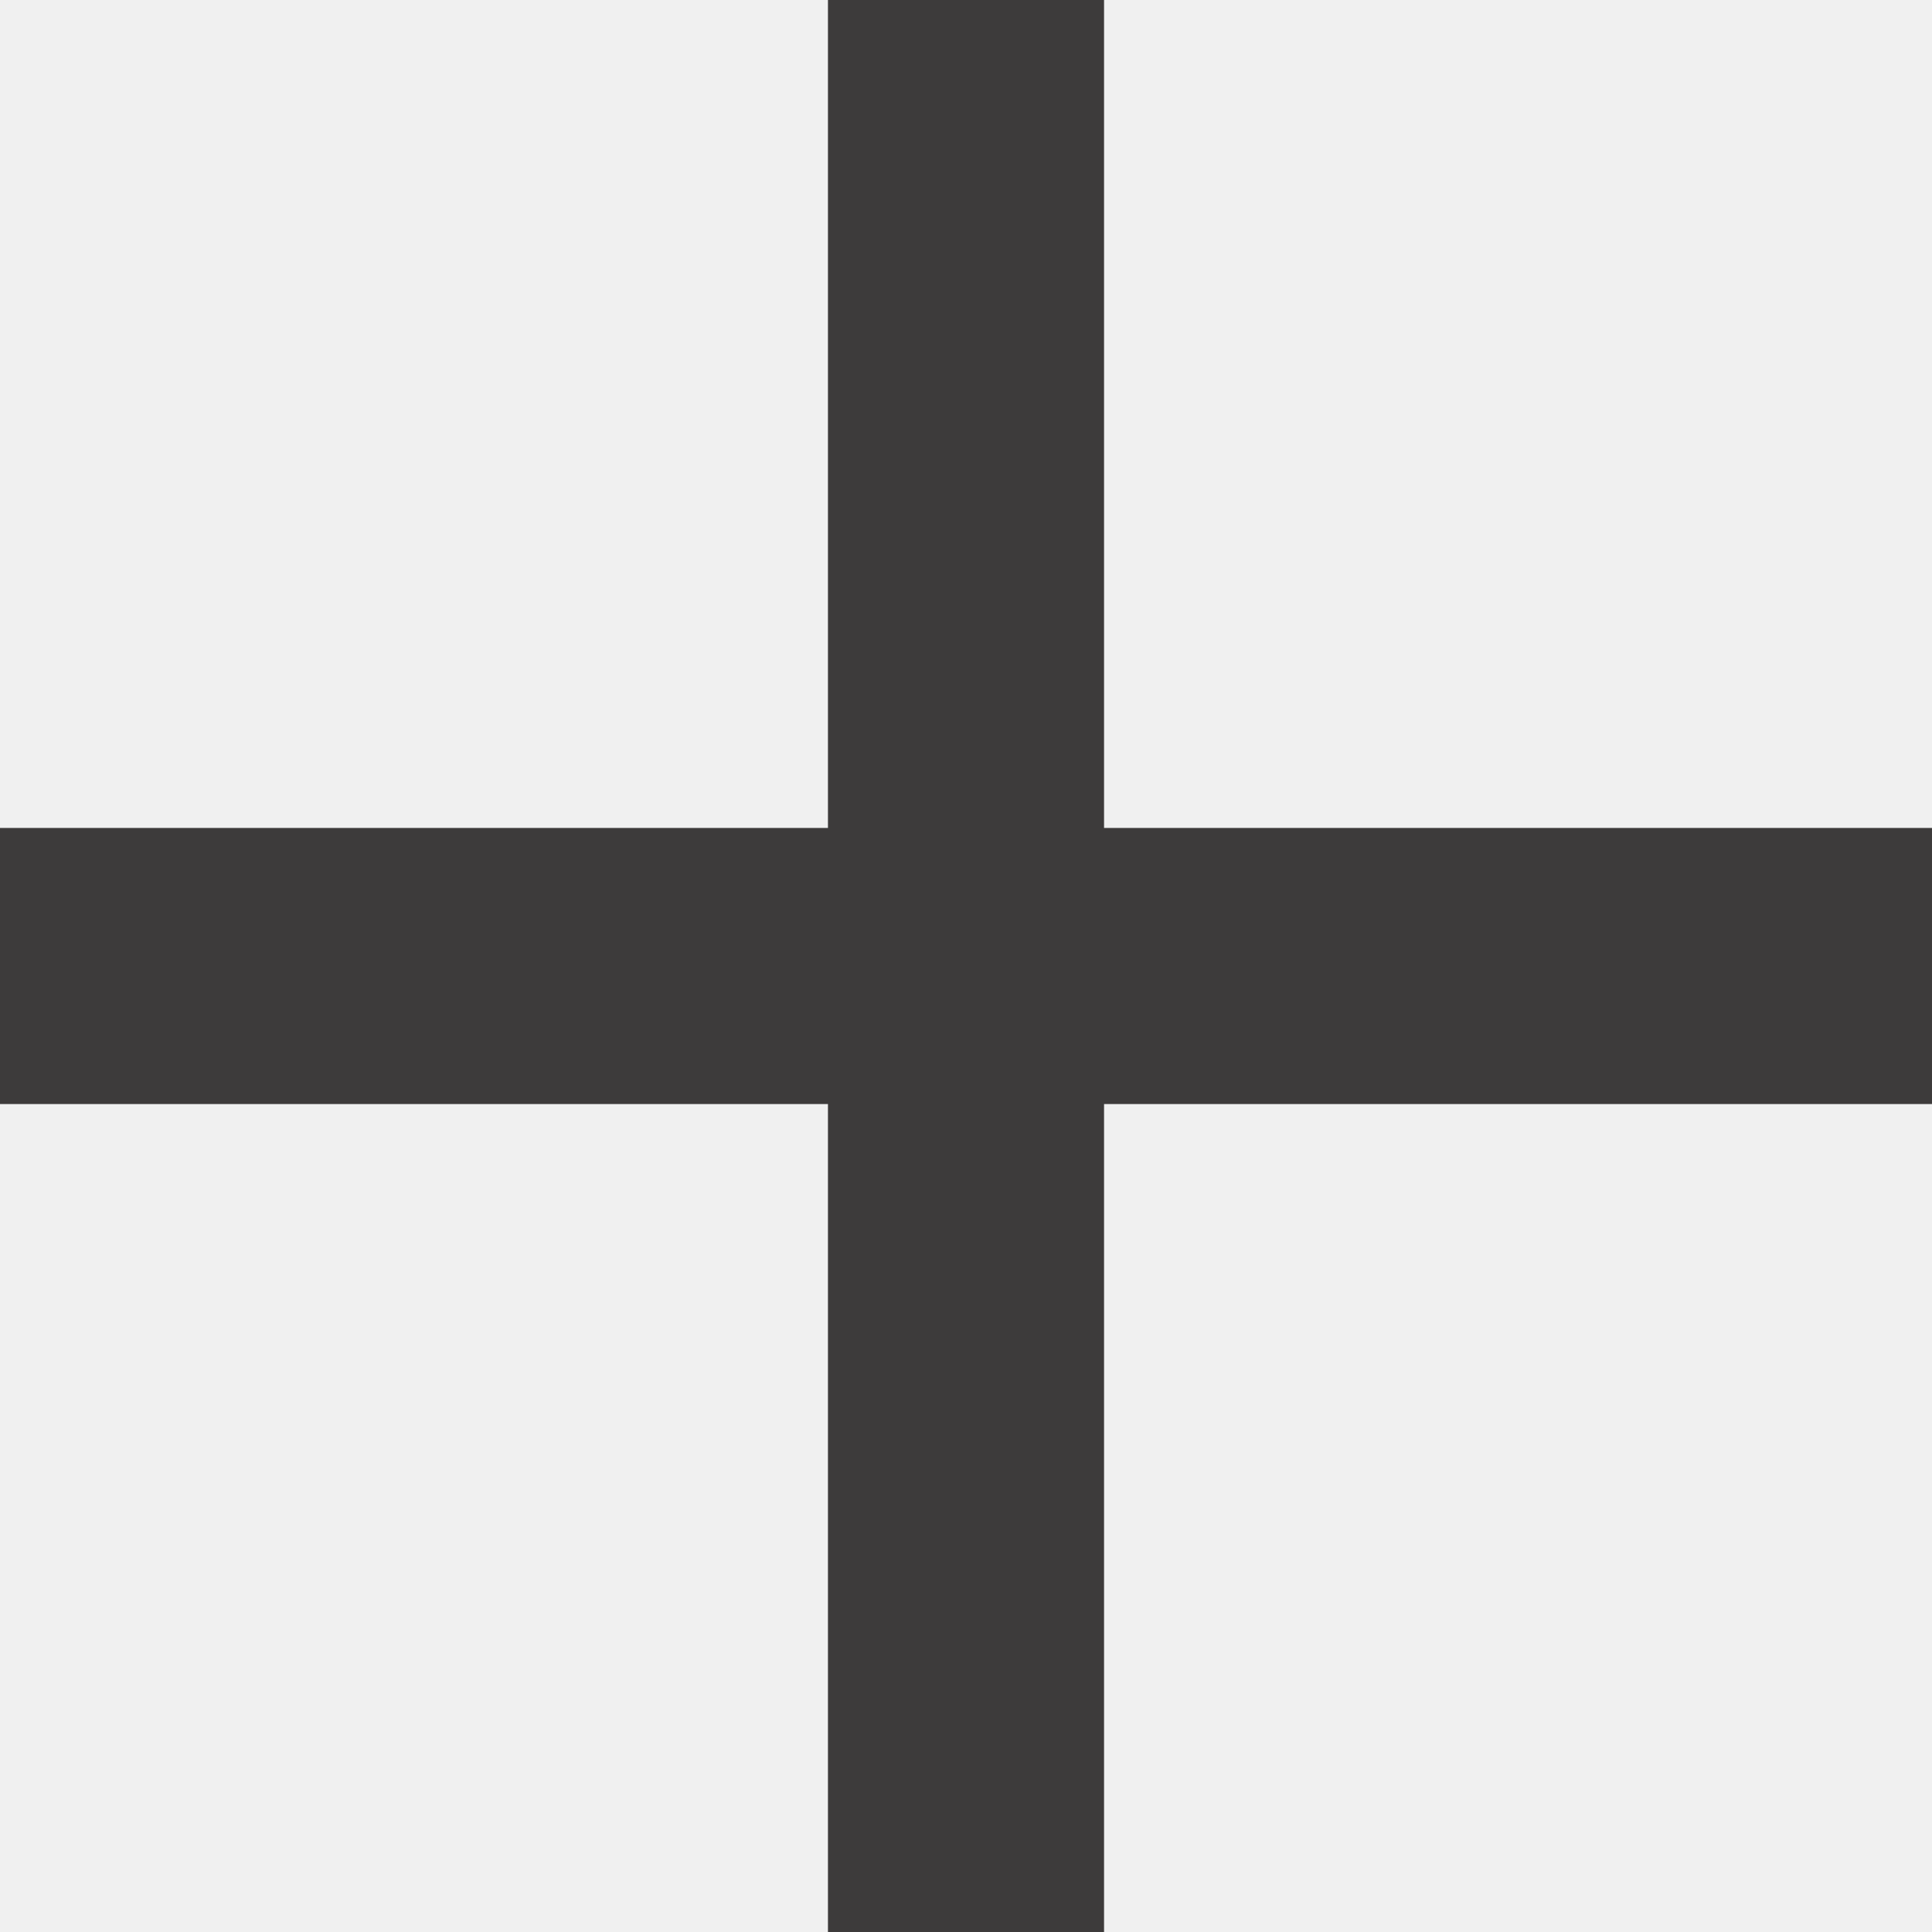
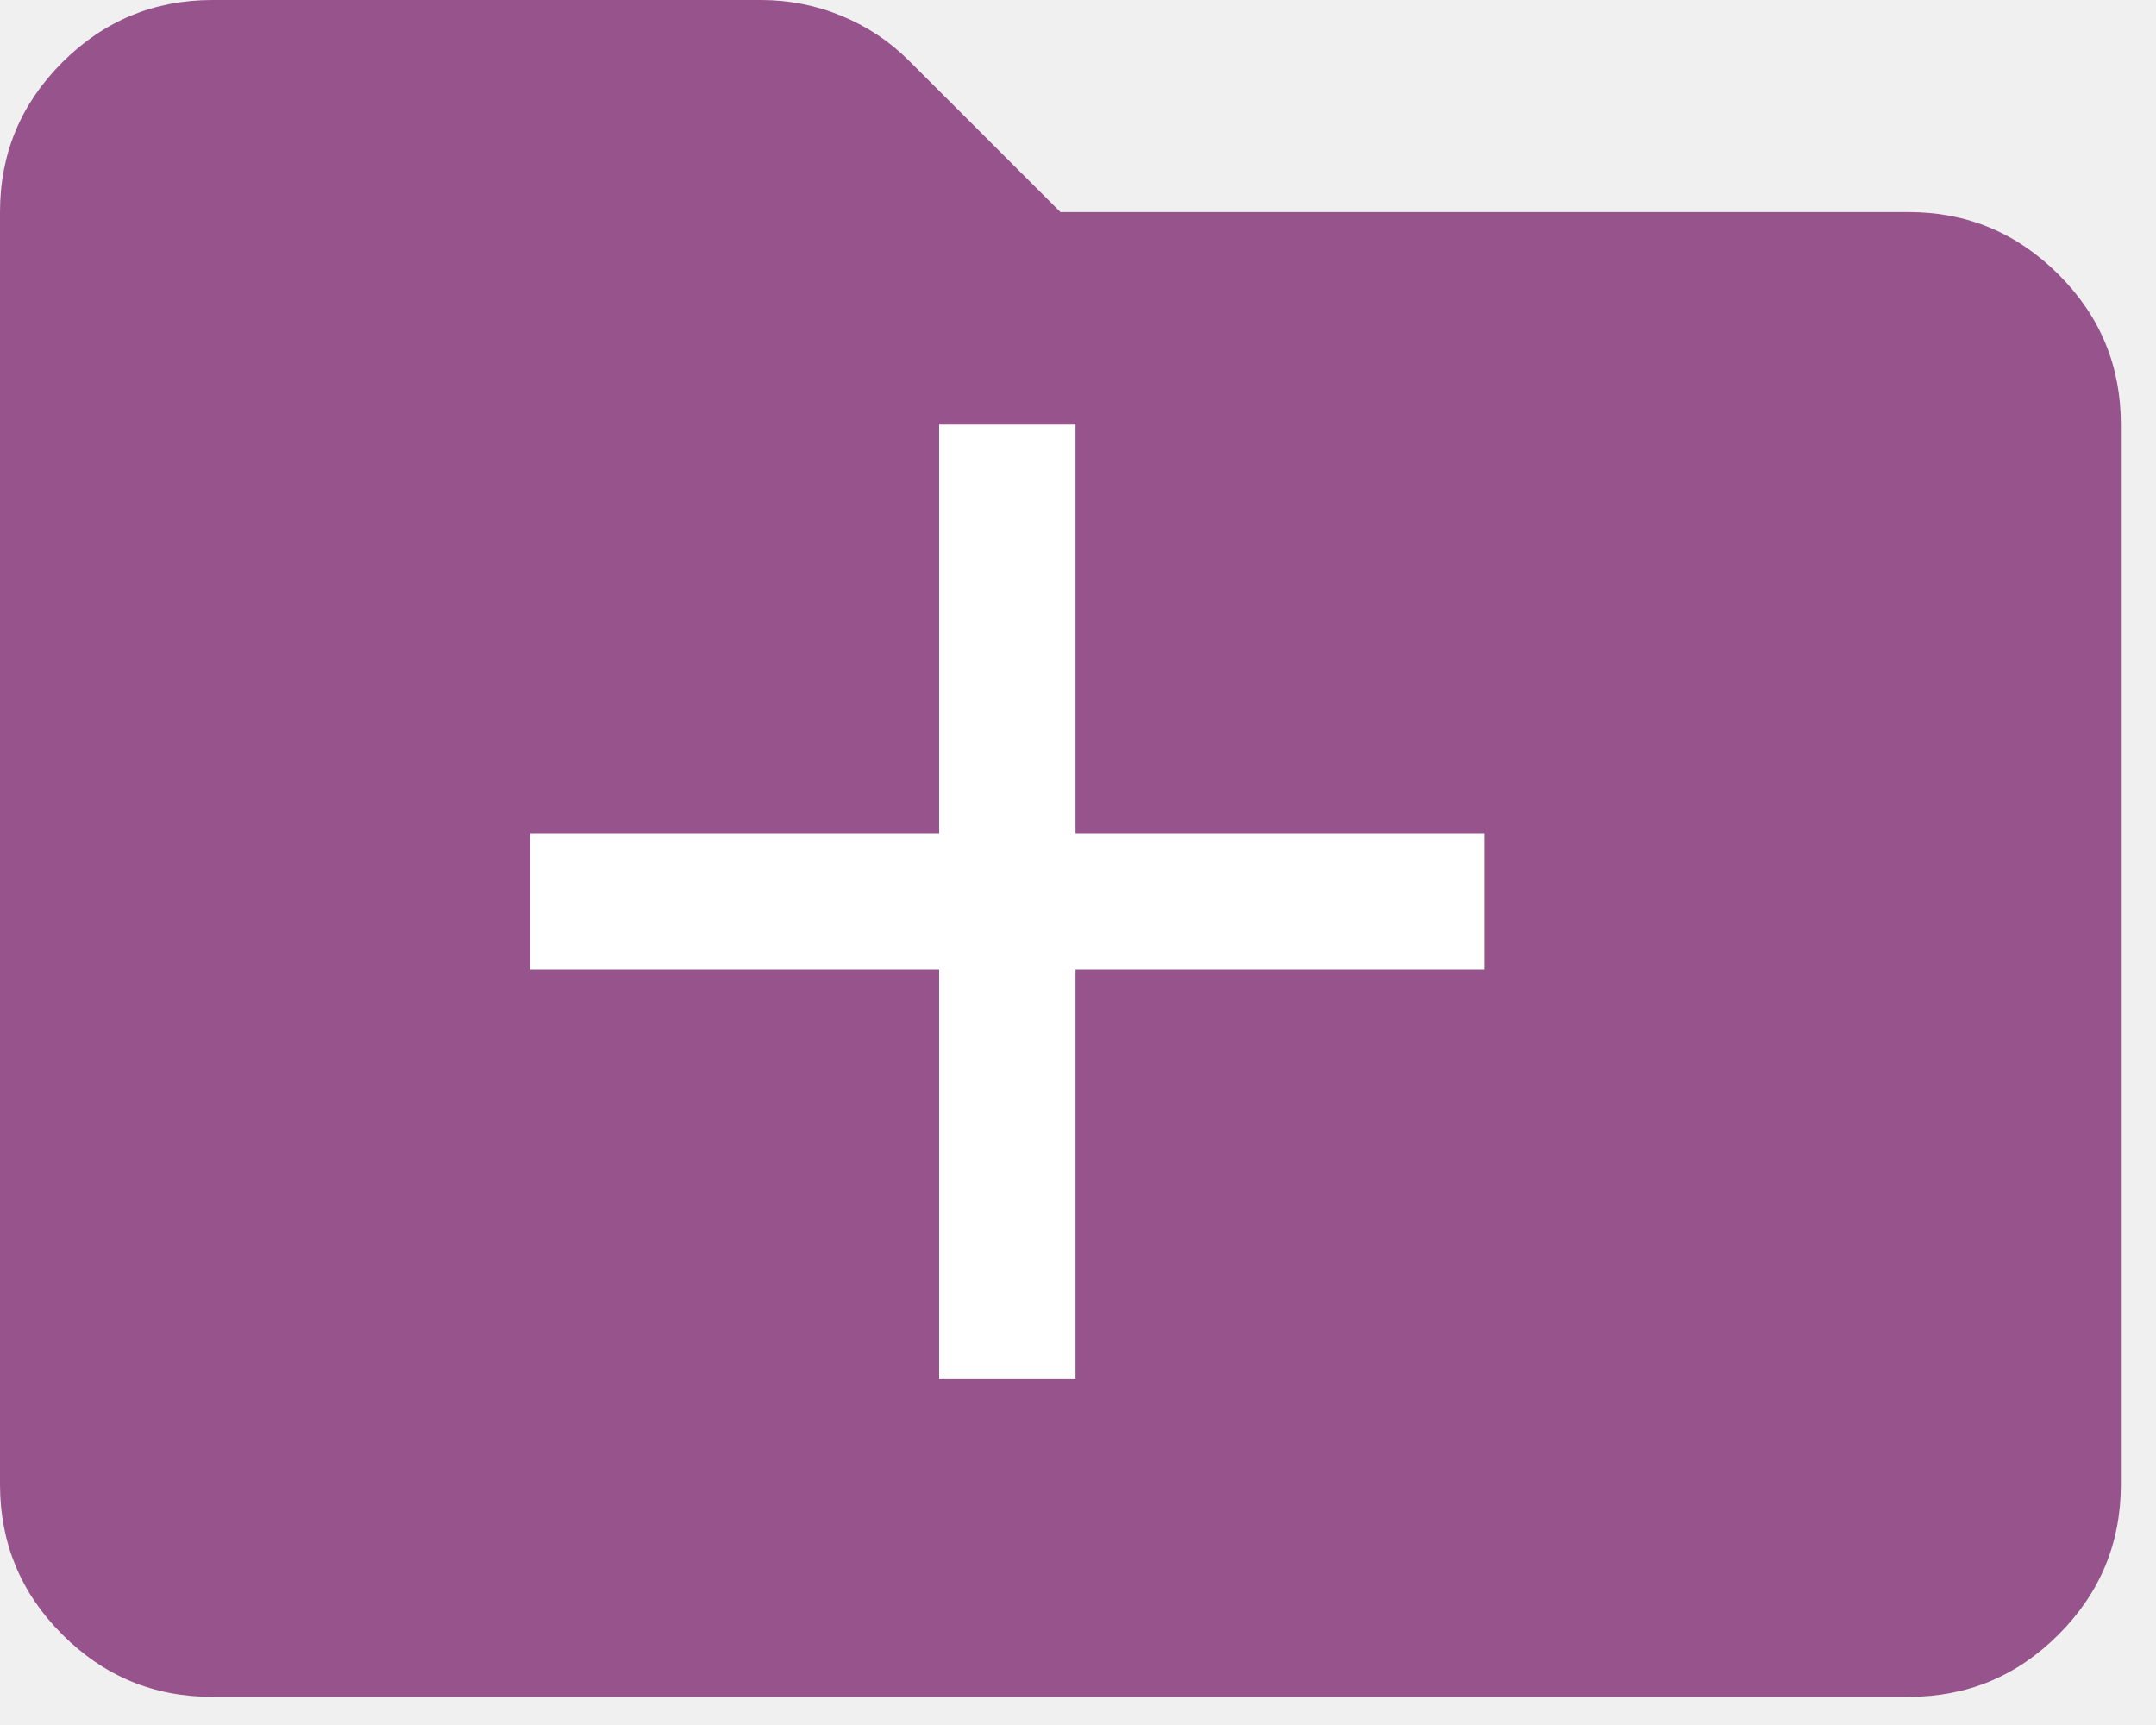
- <svg xmlns="http://www.w3.org/2000/svg" width="11" height="11" viewBox="0 0 11 11" fill="none">
-   <path d="M11 6.286H6.286V11H4.714V6.286H0V4.714H4.714V0H6.286V4.714H11V6.286Z" fill="#3D3B3B" />
+ <svg xmlns="http://www.w3.org/2000/svg" width="20" height="16" viewBox="0 0 20 16" fill="none">
+   <path d="M1.967 15.739C1.426 15.739 0.963 15.546 0.578 15.161C0.193 14.776 0.001 14.313 0 13.771V1.967C0 1.426 0.193 0.963 0.578 0.578C0.964 0.193 1.427 0.001 1.967 0H7.058C7.32 0 7.57 0.049 7.808 0.148C8.046 0.246 8.255 0.385 8.435 0.566L9.837 1.967H17.706C18.247 1.967 18.71 2.16 19.096 2.546C19.482 2.931 19.674 3.394 19.674 3.935V13.771C19.674 14.312 19.481 14.776 19.096 15.161C18.711 15.547 18.248 15.739 17.706 15.739H1.967Z" fill="#97538C" />
+   <path d="M13.771 8.996H9.977V12.791H8.712V8.996H4.918V7.732H8.712V3.938H9.977V7.732H13.771V8.996Z" fill="white" />
</svg>
